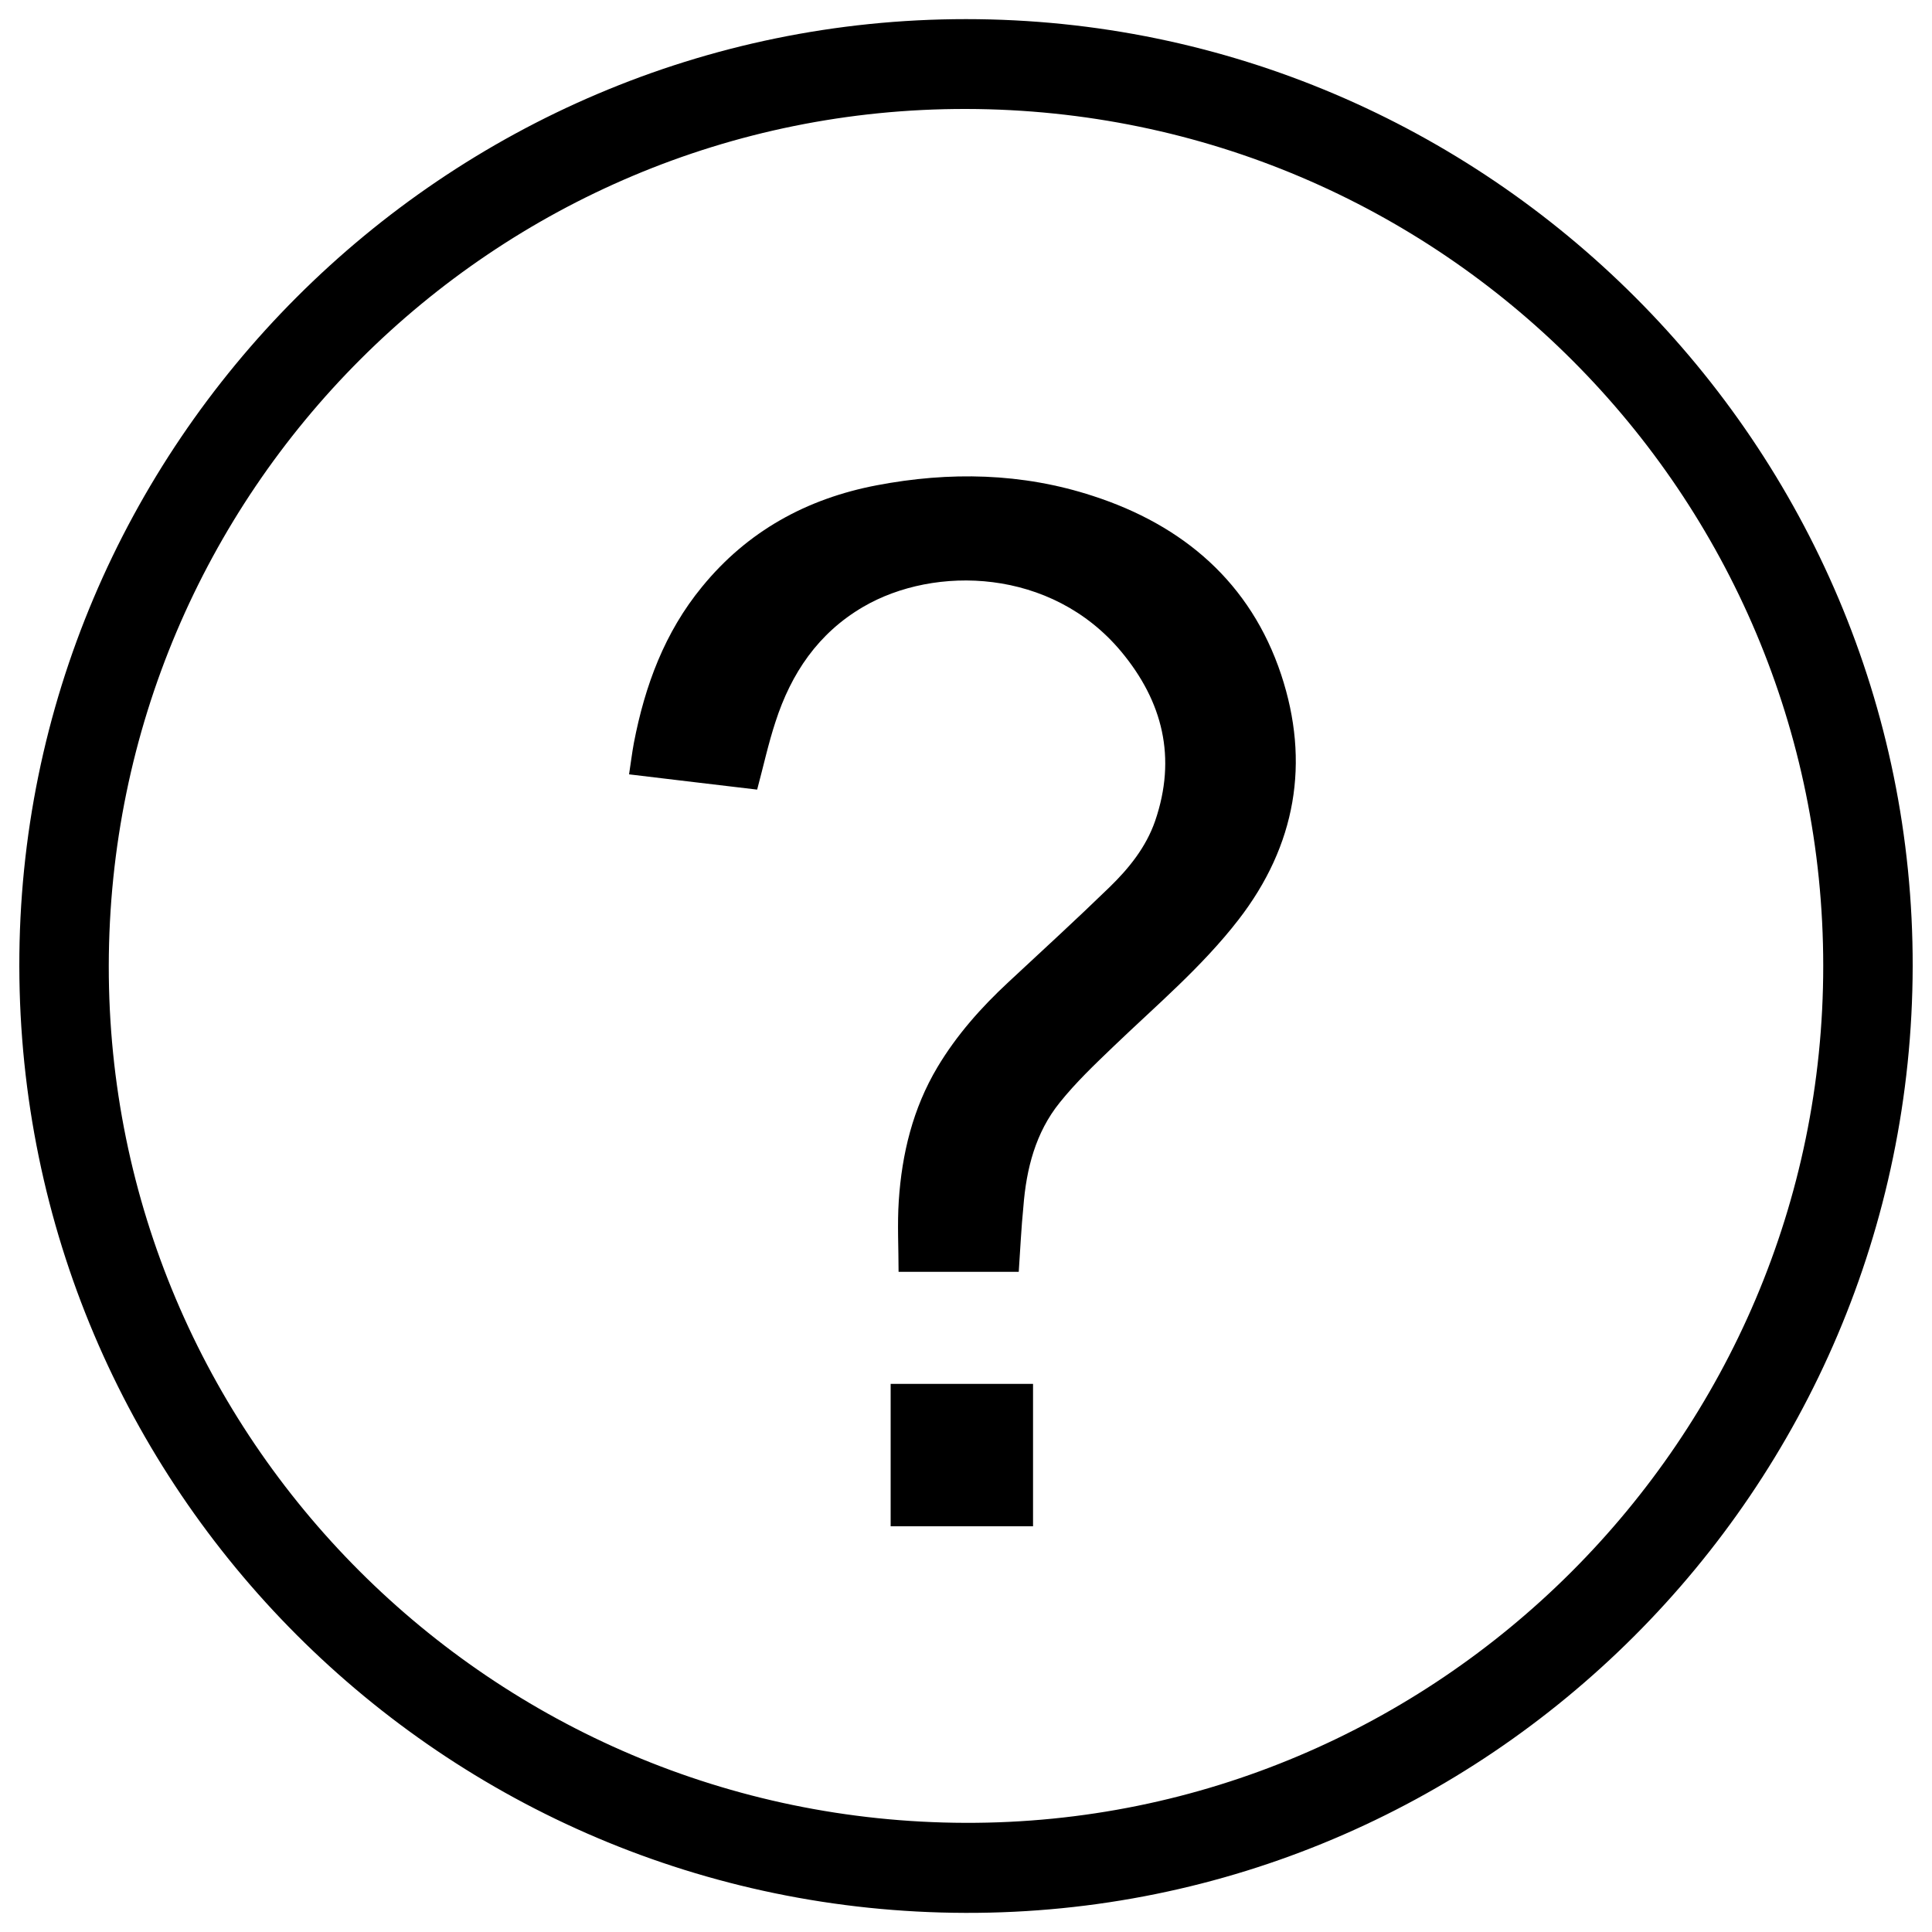
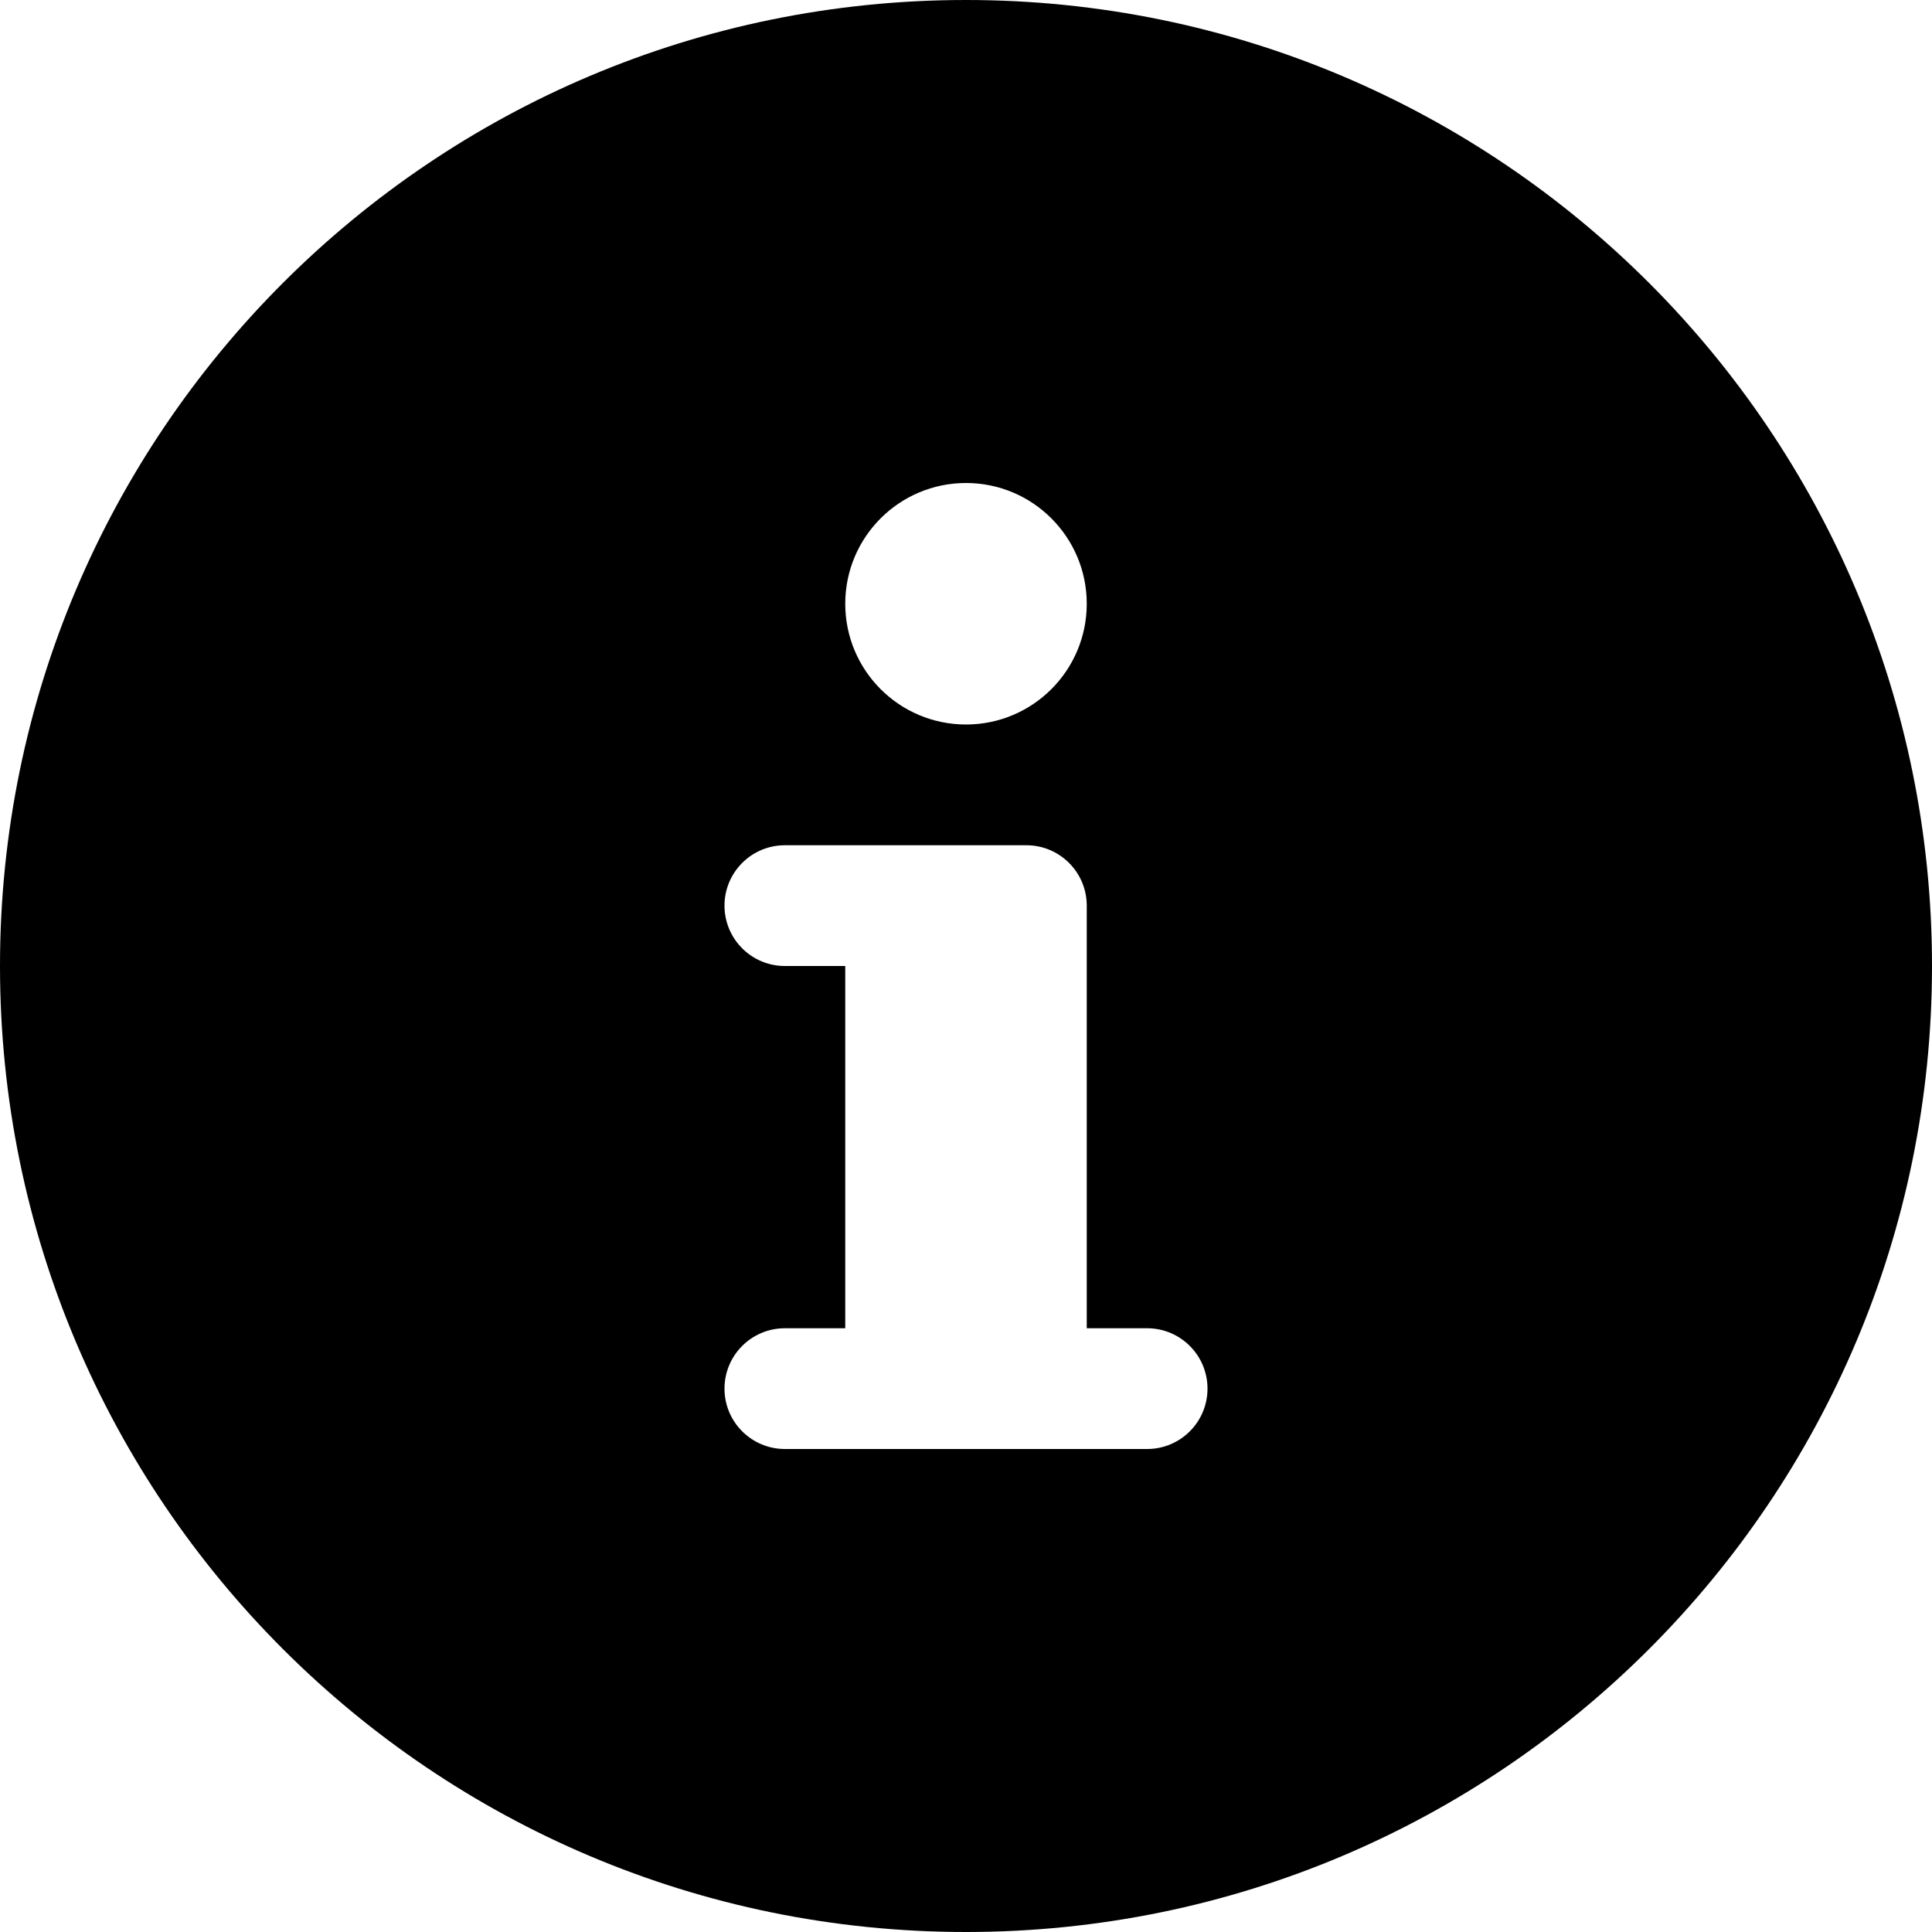
- <svg xmlns="http://www.w3.org/2000/svg" version="1.1" x="0px" y="0px" viewBox="0 0 1000 1000" enable-background="new 0 0 1000 1000" xml:space="preserve">
+ <svg xmlns="http://www.w3.org/2000/svg" version="1.1" id="Capa_1" x="0px" y="0px" viewBox="0 0 512 512" style="enable-background:new 0 0 512 512;" xml:space="preserve">
+   <path d="M256,0C114.613,0,0,114.617,0,256c0,141.391,114.613,256,256,256s256-114.609,256-256C512,114.617,397.387,0,256,0z   M256,128c17.674,0,32,14.328,32,32c0,17.68-14.326,32-32,32s-32-14.32-32-32C224,142.328,238.326,128,256,128z M304,384h-96  c-8.836,0-16-7.156-16-16c0-8.836,7.164-16,16-16h16v-96h-16c-8.836,0-16-7.156-16-16c0-8.836,7.164-16,16-16h64  c8.836,0,16,7.164,16,16v112h16c8.836,0,16,7.164,16,16C320,376.844,312.836,384,304,384z" />
  <g>
-     <path d="M500,9.9c270.1,0,490.5,220.6,490,490.3c-0.5,270.7-220.6,490.6-490.3,489.9C229.2,989.4,10.4,770.5,10,500.1C9.6,230.3,229.9,9.9,500,9.9z M943.7,499.9c0-244.4-198-443-443.5-443.5C255.5,55.9,56.6,254.5,56.3,499.9c-0.3,244.4,198.3,442.9,443.4,443.6C743.8,944.2,943.8,744.5,943.7,499.9z" />
-     <path d="M527.3,658.3c-20.9,0-41.3,0-62.2,0c0-12.4-0.7-24.6,0.1-36.7c1.6-24.4,7.3-47.9,20-69.2c9.9-16.6,22.6-30.9,36.7-44c17.5-16.3,35.1-32.4,52.3-49.1c10.1-9.8,19-20.8,23.7-34.4c11.2-32.7,4-61.8-17.7-87.8c-36.1-43.1-96.4-44.6-133.4-23c-23.3,13.6-37.3,34.4-45.4,59.5c-3.7,11.2-6.2,22.8-9.5,35.1c-21.5-2.5-43.5-5.2-66.3-7.9c0.9-5.7,1.5-11,2.5-16.3c5.7-29.6,15.9-57.2,35.3-80.8c23.5-28.8,54.2-45.6,90.3-52.5c37.7-7.2,75.3-6.5,112,5.5c46.9,15.2,81.6,45,97.4,92.4c15.1,45.5,7.7,88.5-22.1,127c-18.9,24.4-42.4,44.2-64.5,65.4c-9.7,9.3-19.6,18.7-28,29.2c-12.5,15.5-17.3,34.3-18.8,53.9C528.6,635.5,528.1,646.6,527.3,658.3z" />
-     <path d="M461,790c0-24.6,0-48.9,0-73.7c24.6,0,49,0,73.7,0c0,24.5,0,48.9,0,73.7C510.3,790,485.8,790,461,790z" />
-   </g>
+ </g>
+   <g>
+ </g>
+   <g>
+ </g>
+   <g>
+ </g>
+   <g>
+ </g>
+   <g>
+ </g>
+   <g>
+ </g>
+   <g>
+ </g>
+   <g>
+ </g>
+   <g>
+ </g>
+   <g>
+ </g>
+   <g>
+ </g>
+   <g>
+ </g>
+   <g>
+ </g>
+   <g>
+ </g>
</svg>
